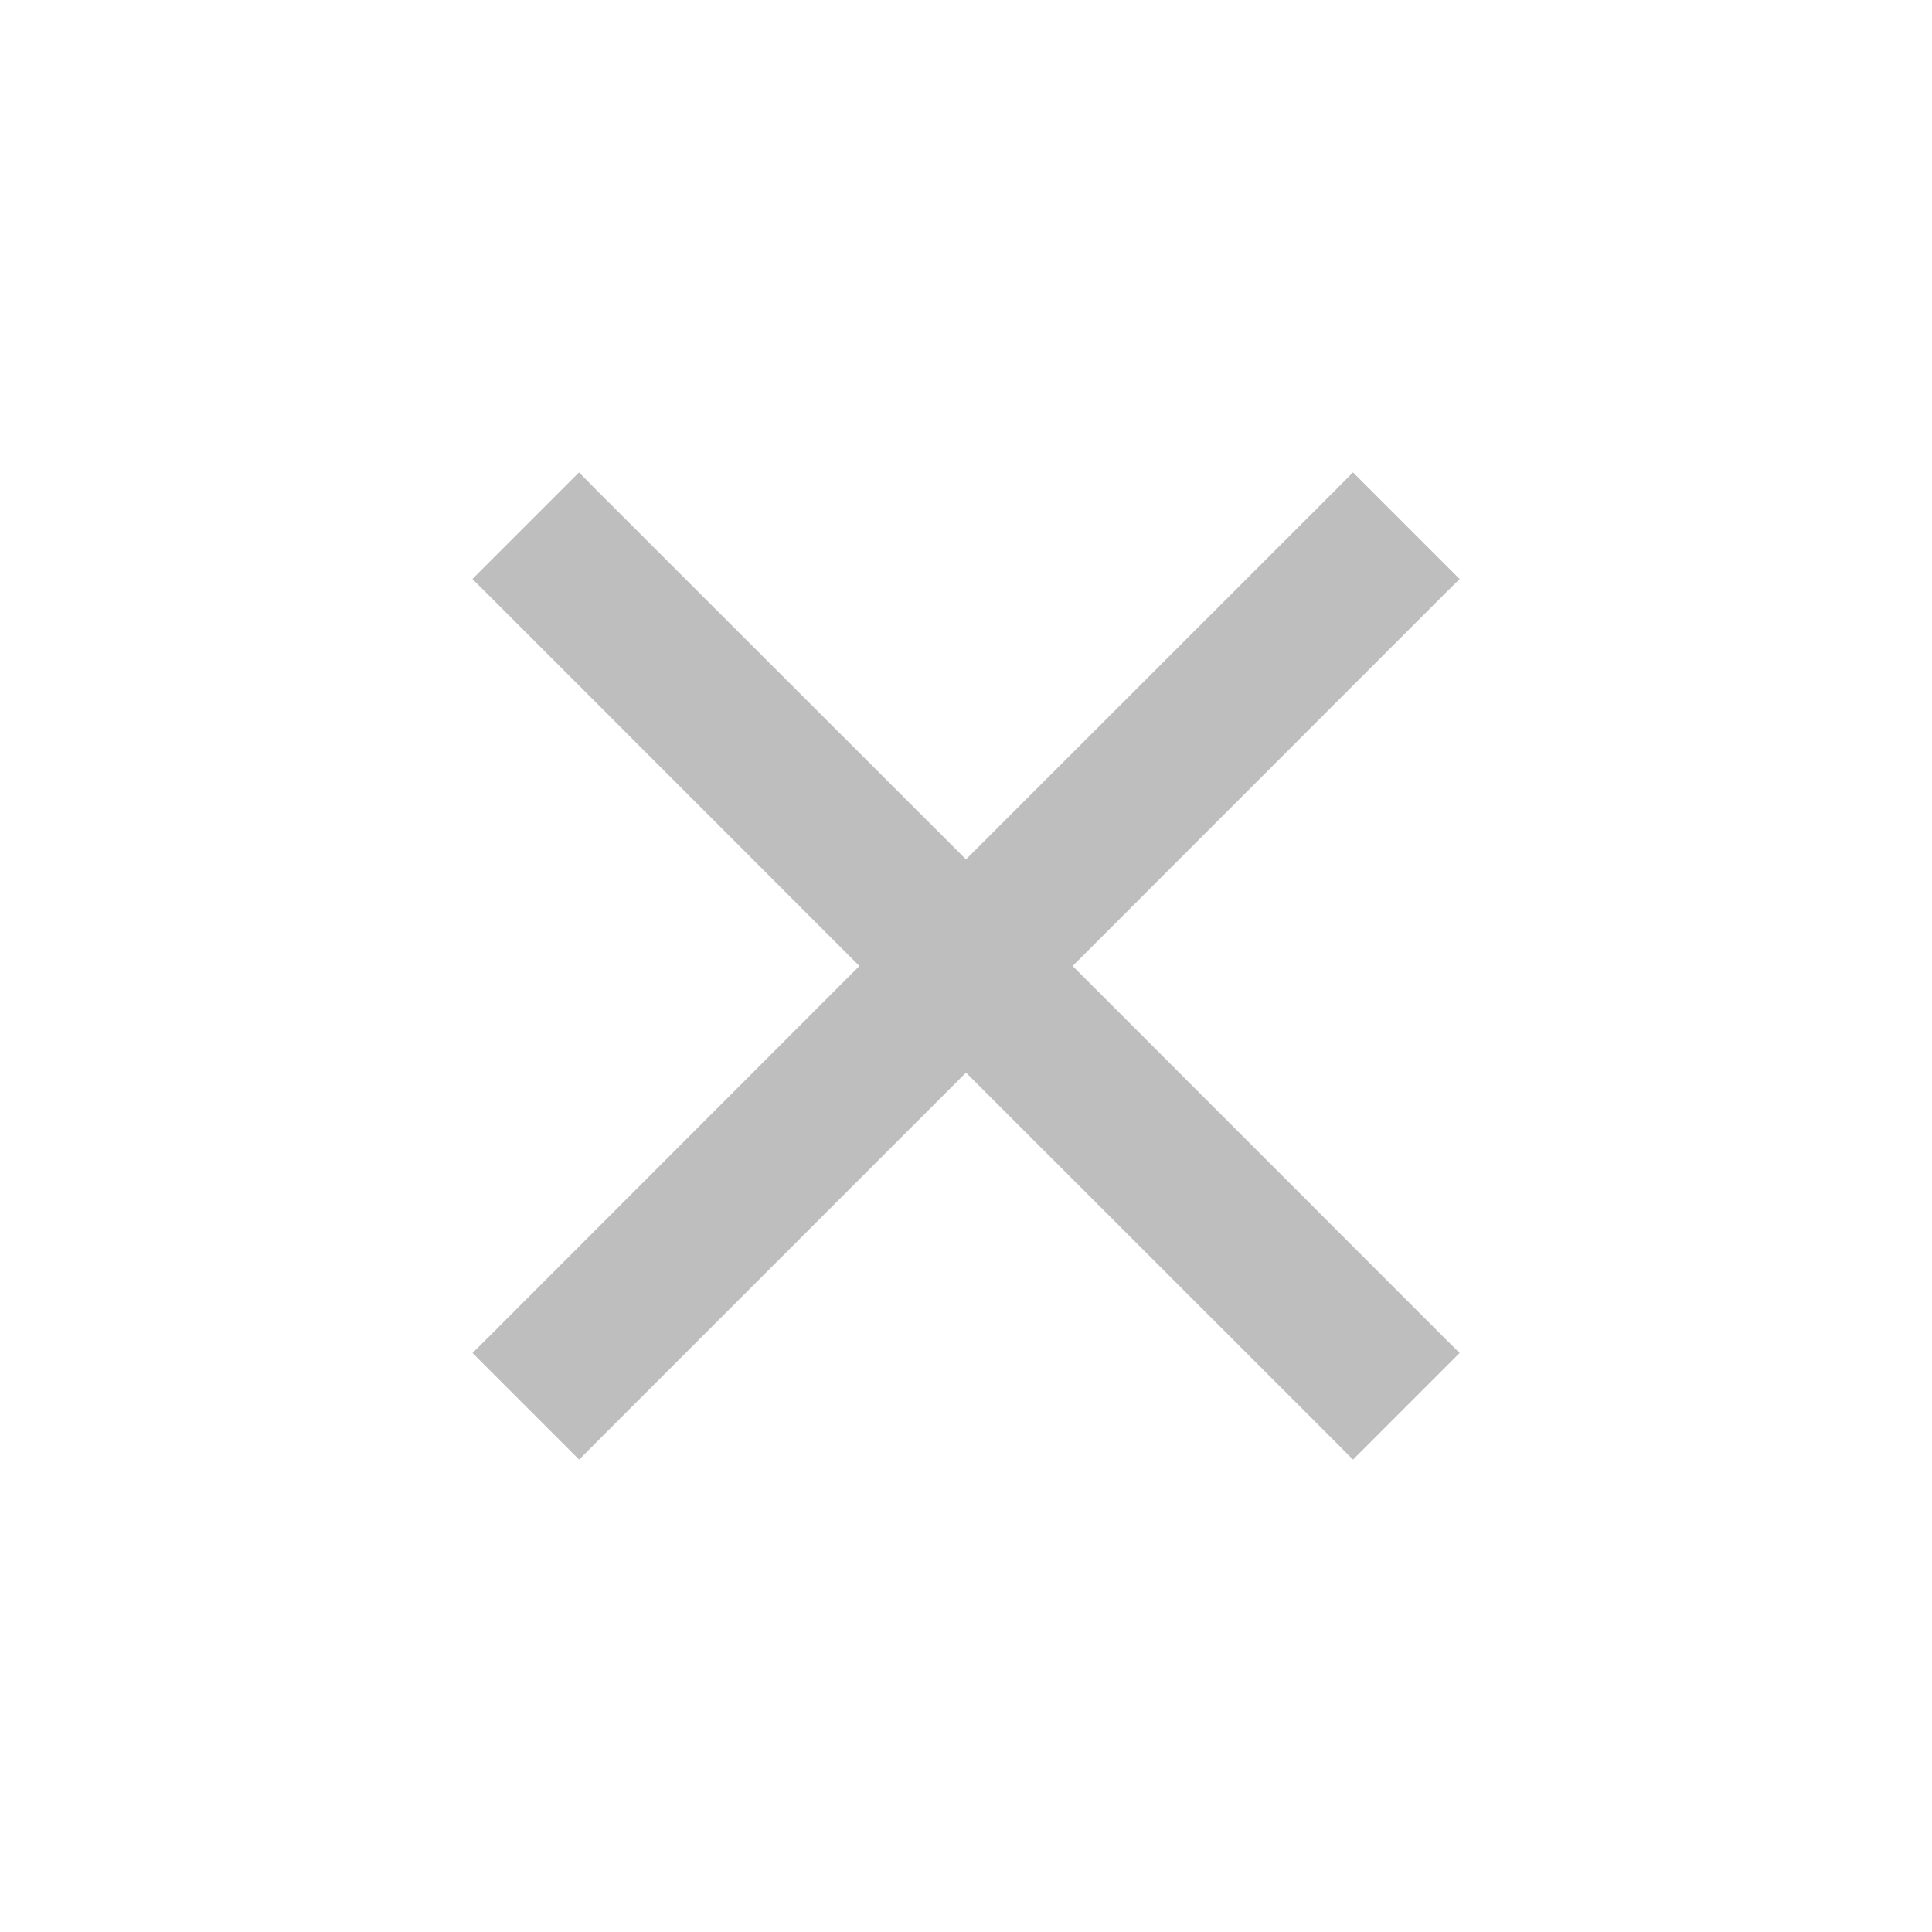
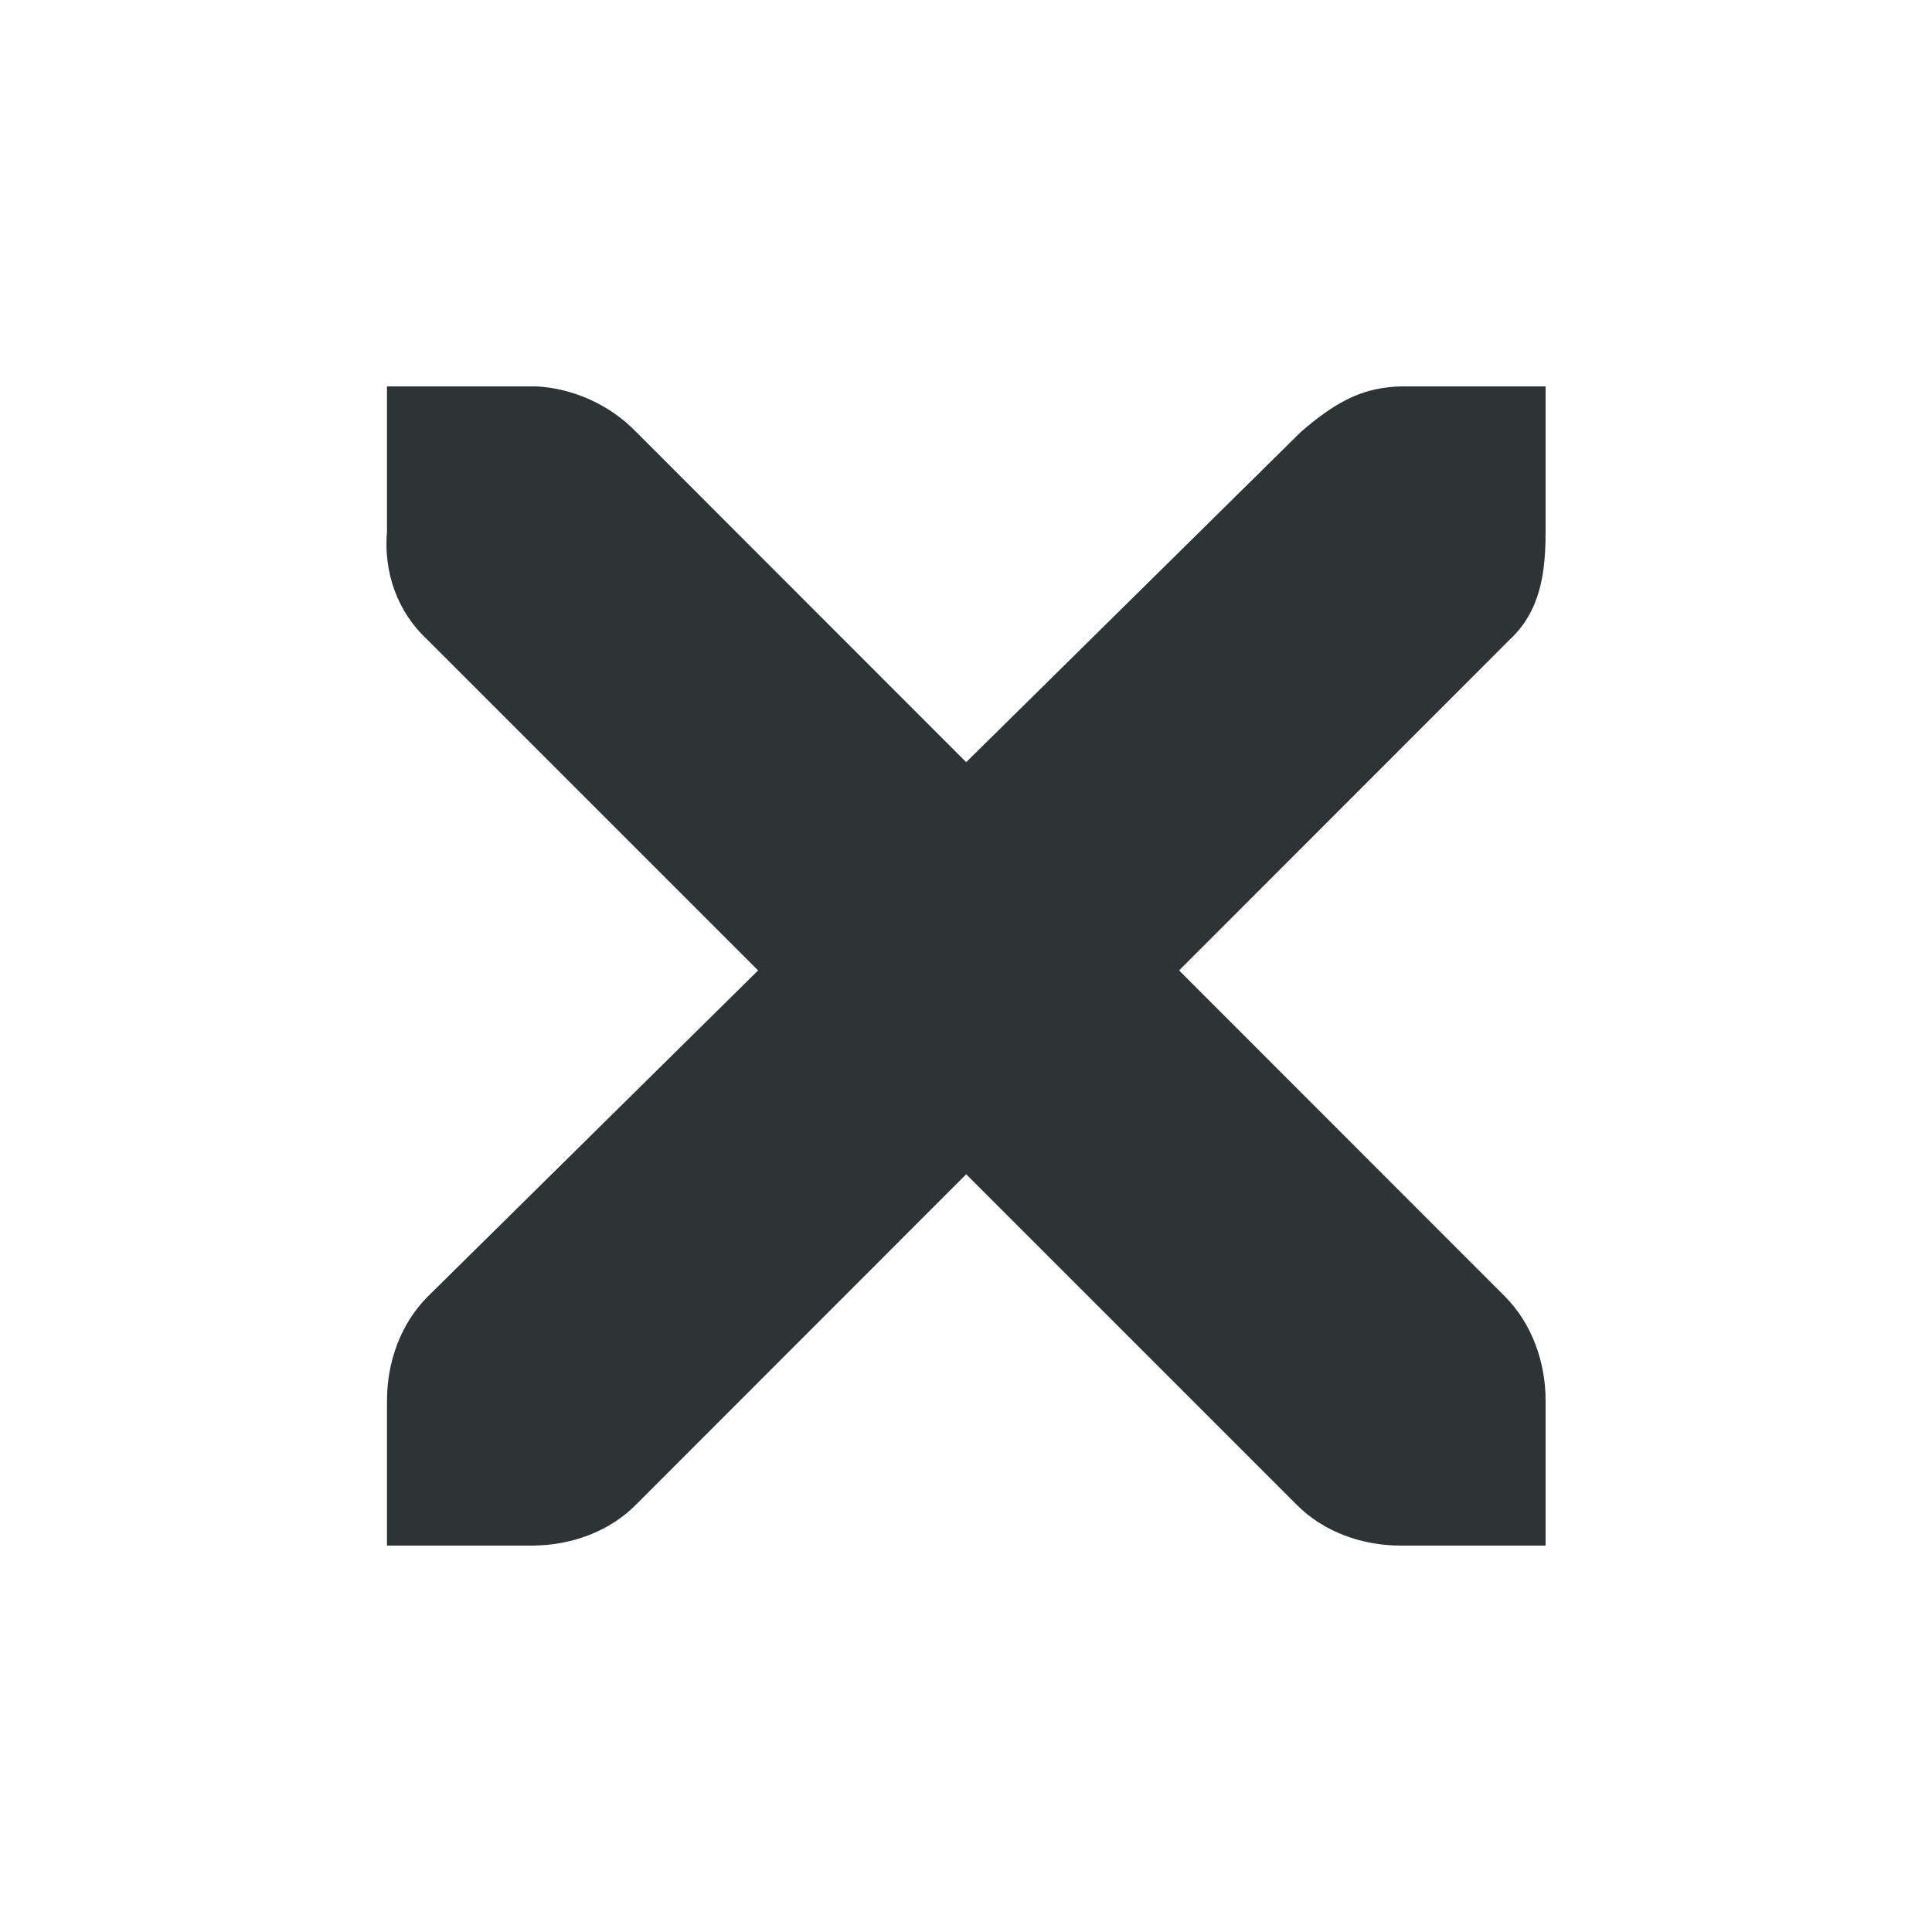
- <svg xmlns="http://www.w3.org/2000/svg" height="16" width="16" version="1.1" id="svg4">
+ <svg xmlns="http://www.w3.org/2000/svg" height="10" viewBox="0 0 10 10" width="10" version="1.1" id="svg4">
  <defs id="defs8" />
-   <path d="M4.795 3.912l-.883.883.147.146L7.117 8 4.06 11.059l-.147.146.883.883.146-.147L8 8.883l3.059 3.058.146.147.883-.883-.147-.146L8.883 8l3.058-3.059.147-.146-.883-.883-.146.147L8 7.117 4.941 4.06z" style="line-height:normal;font-variant-ligatures:normal;font-variant-position:normal;font-variant-caps:normal;font-variant-numeric:normal;font-variant-alternates:normal;font-feature-settings:normal;text-indent:0;text-align:start;text-decoration-line:none;text-decoration-style:solid;text-decoration-color:#000;text-transform:none;text-orientation:mixed;shape-padding:0;isolation:auto;mix-blend-mode:normal;fill:#bebebe;fill-opacity:1" color="#000" font-weight="400" font-family="sans-serif" white-space="normal" overflow="visible" fill="gray" fill-rule="evenodd" id="path2" />
+   <path d="m 2.003,2 h 0.75 0.023 C 2.966,2.009 3.159,2.097 3.291,2.234 L 5.001,3.945 6.735,2.234 C 6.934,2.062 7.069,2.006 7.25,2 H 8 V 2.75 C 8,2.964 7.974,3.163 7.813,3.312 l -1.71,1.711 1.687,1.688 C 7.93,6.852 8,7.051 8,7.25 V 8 H 7.25 C 7.051,8 6.852,7.93 6.712,7.789 L 5.001,6.078 3.291,7.789 C 3.151,7.93 2.951,8 2.752,8 H 2.003 V 7.25 c 0,-0.199 0.07,-0.398 0.211,-0.539 l 1.71,-1.688 L 2.213,3.312 C 2.055,3.166 1.985,2.961 2.003,2.75 Z m 0,0" fill="#2e3436" id="path2" style="stroke-width:0.75" />
</svg>
